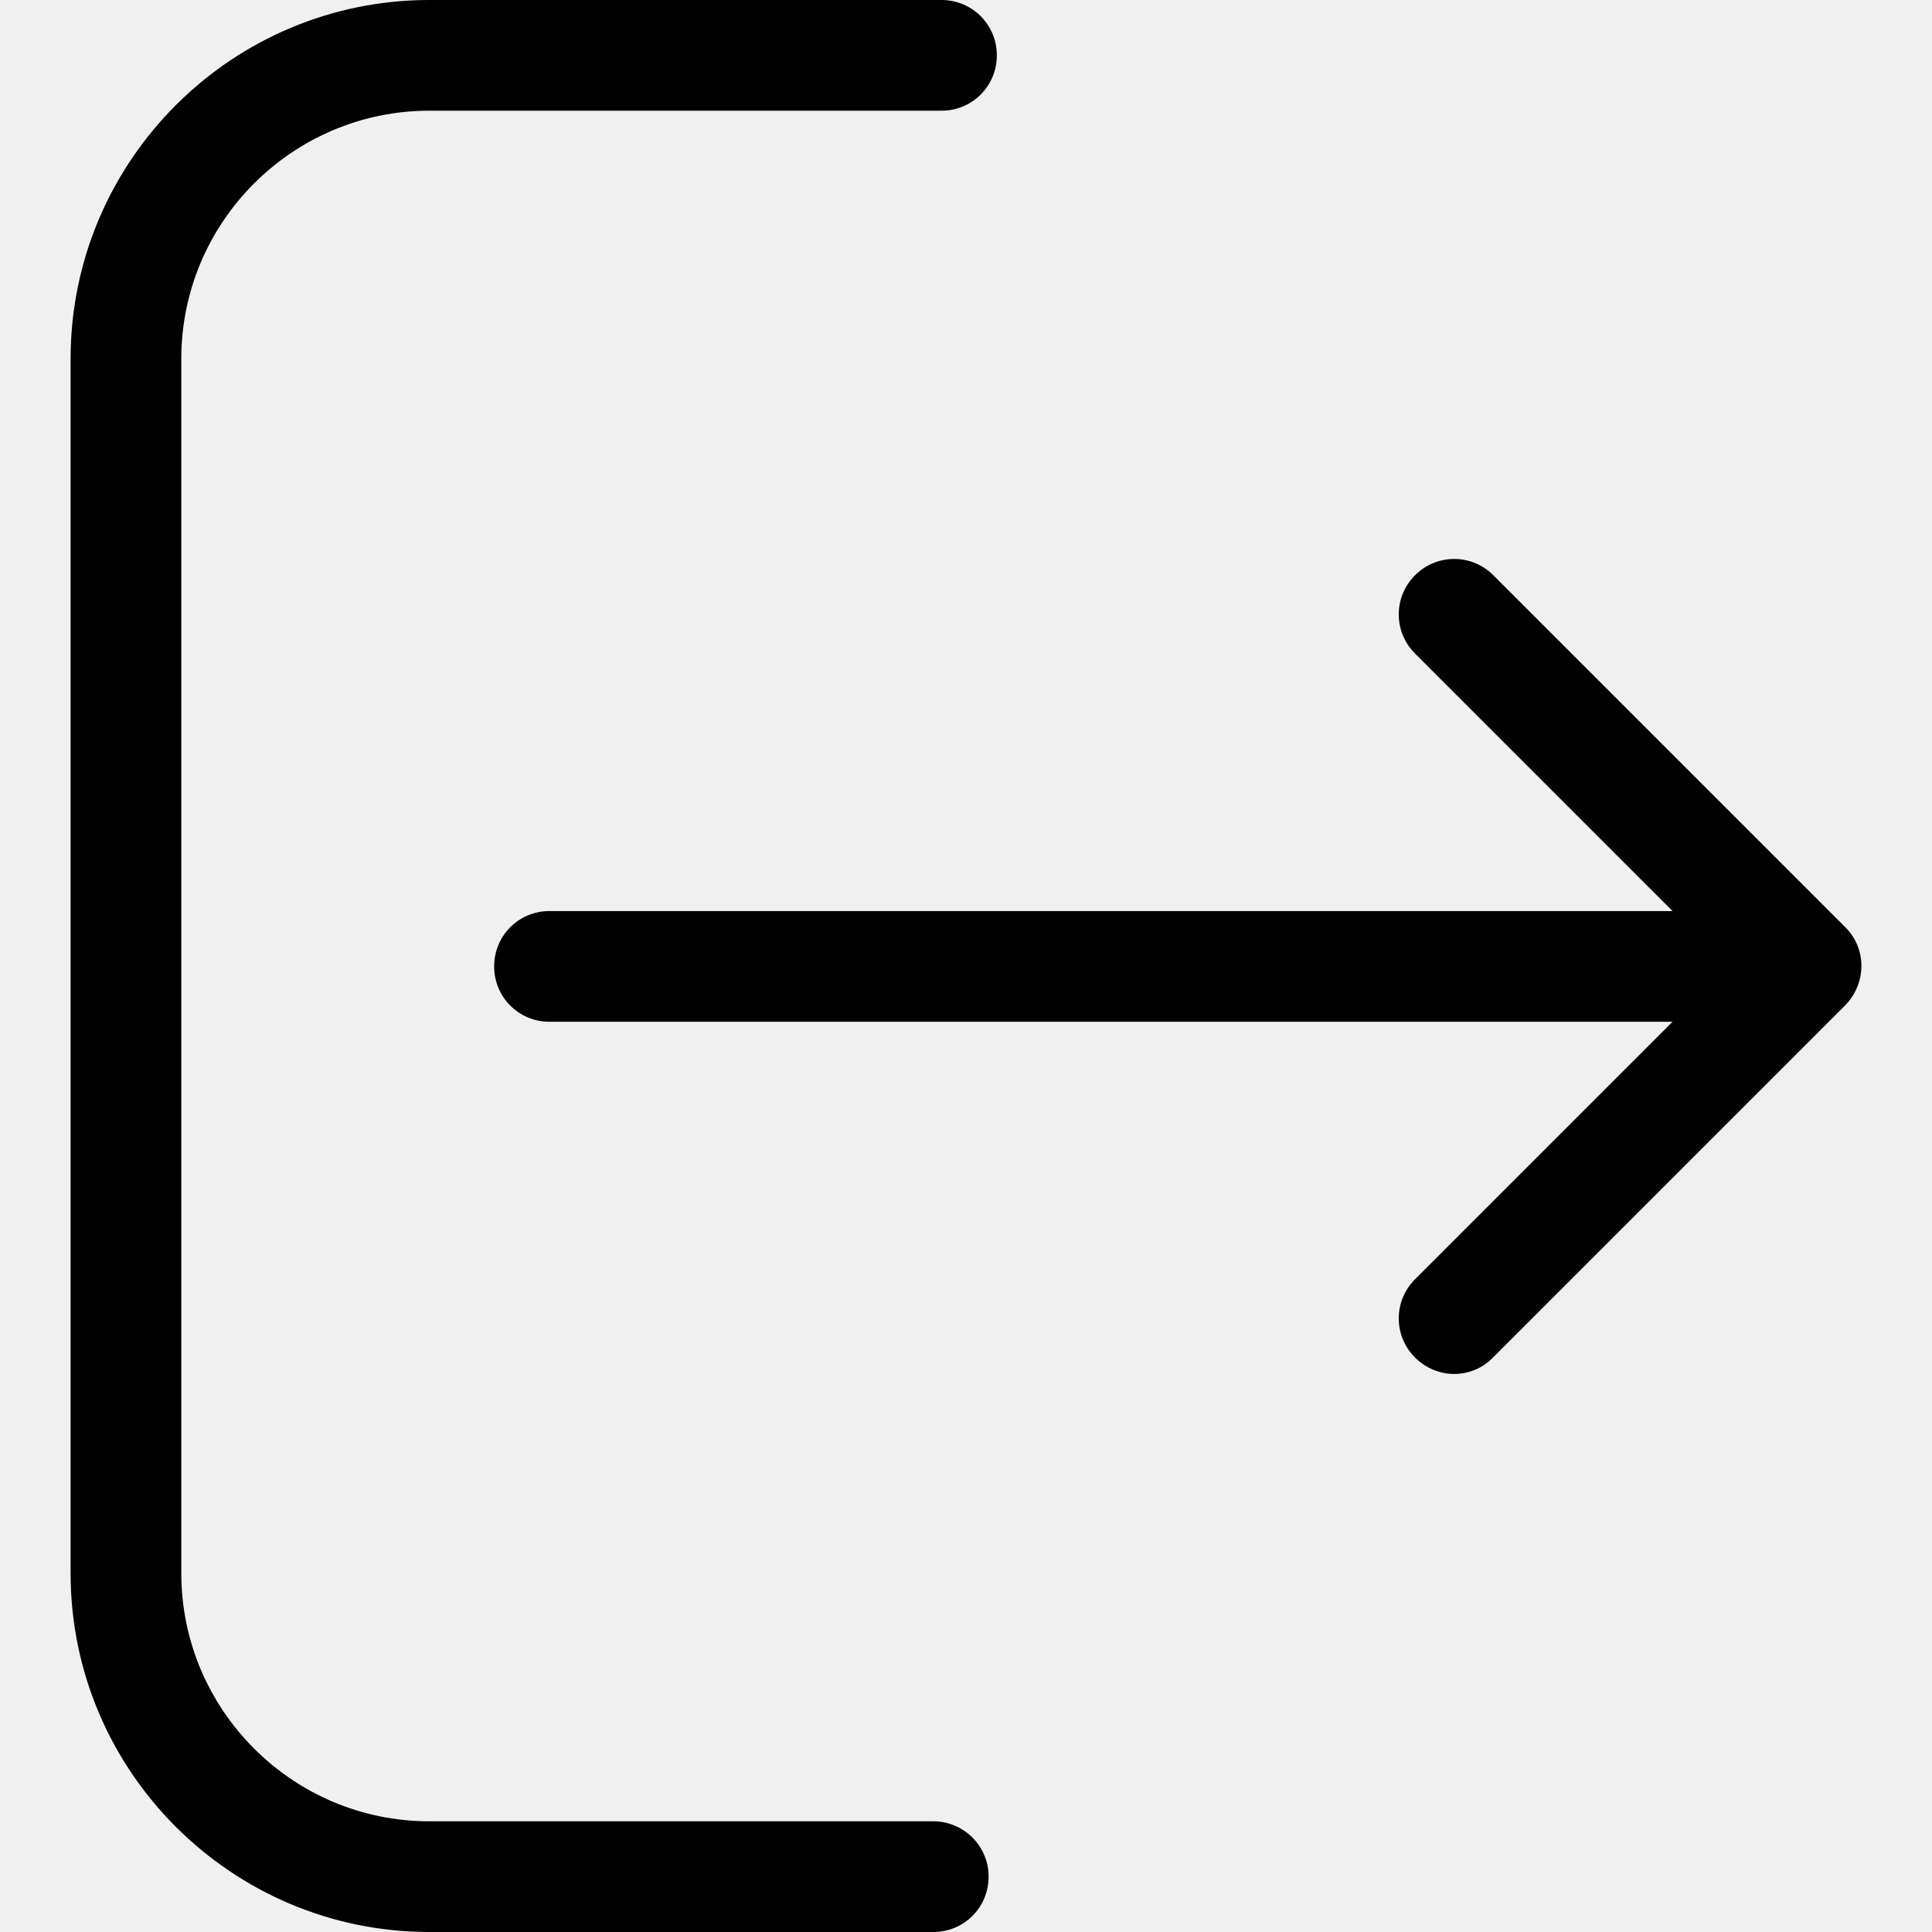
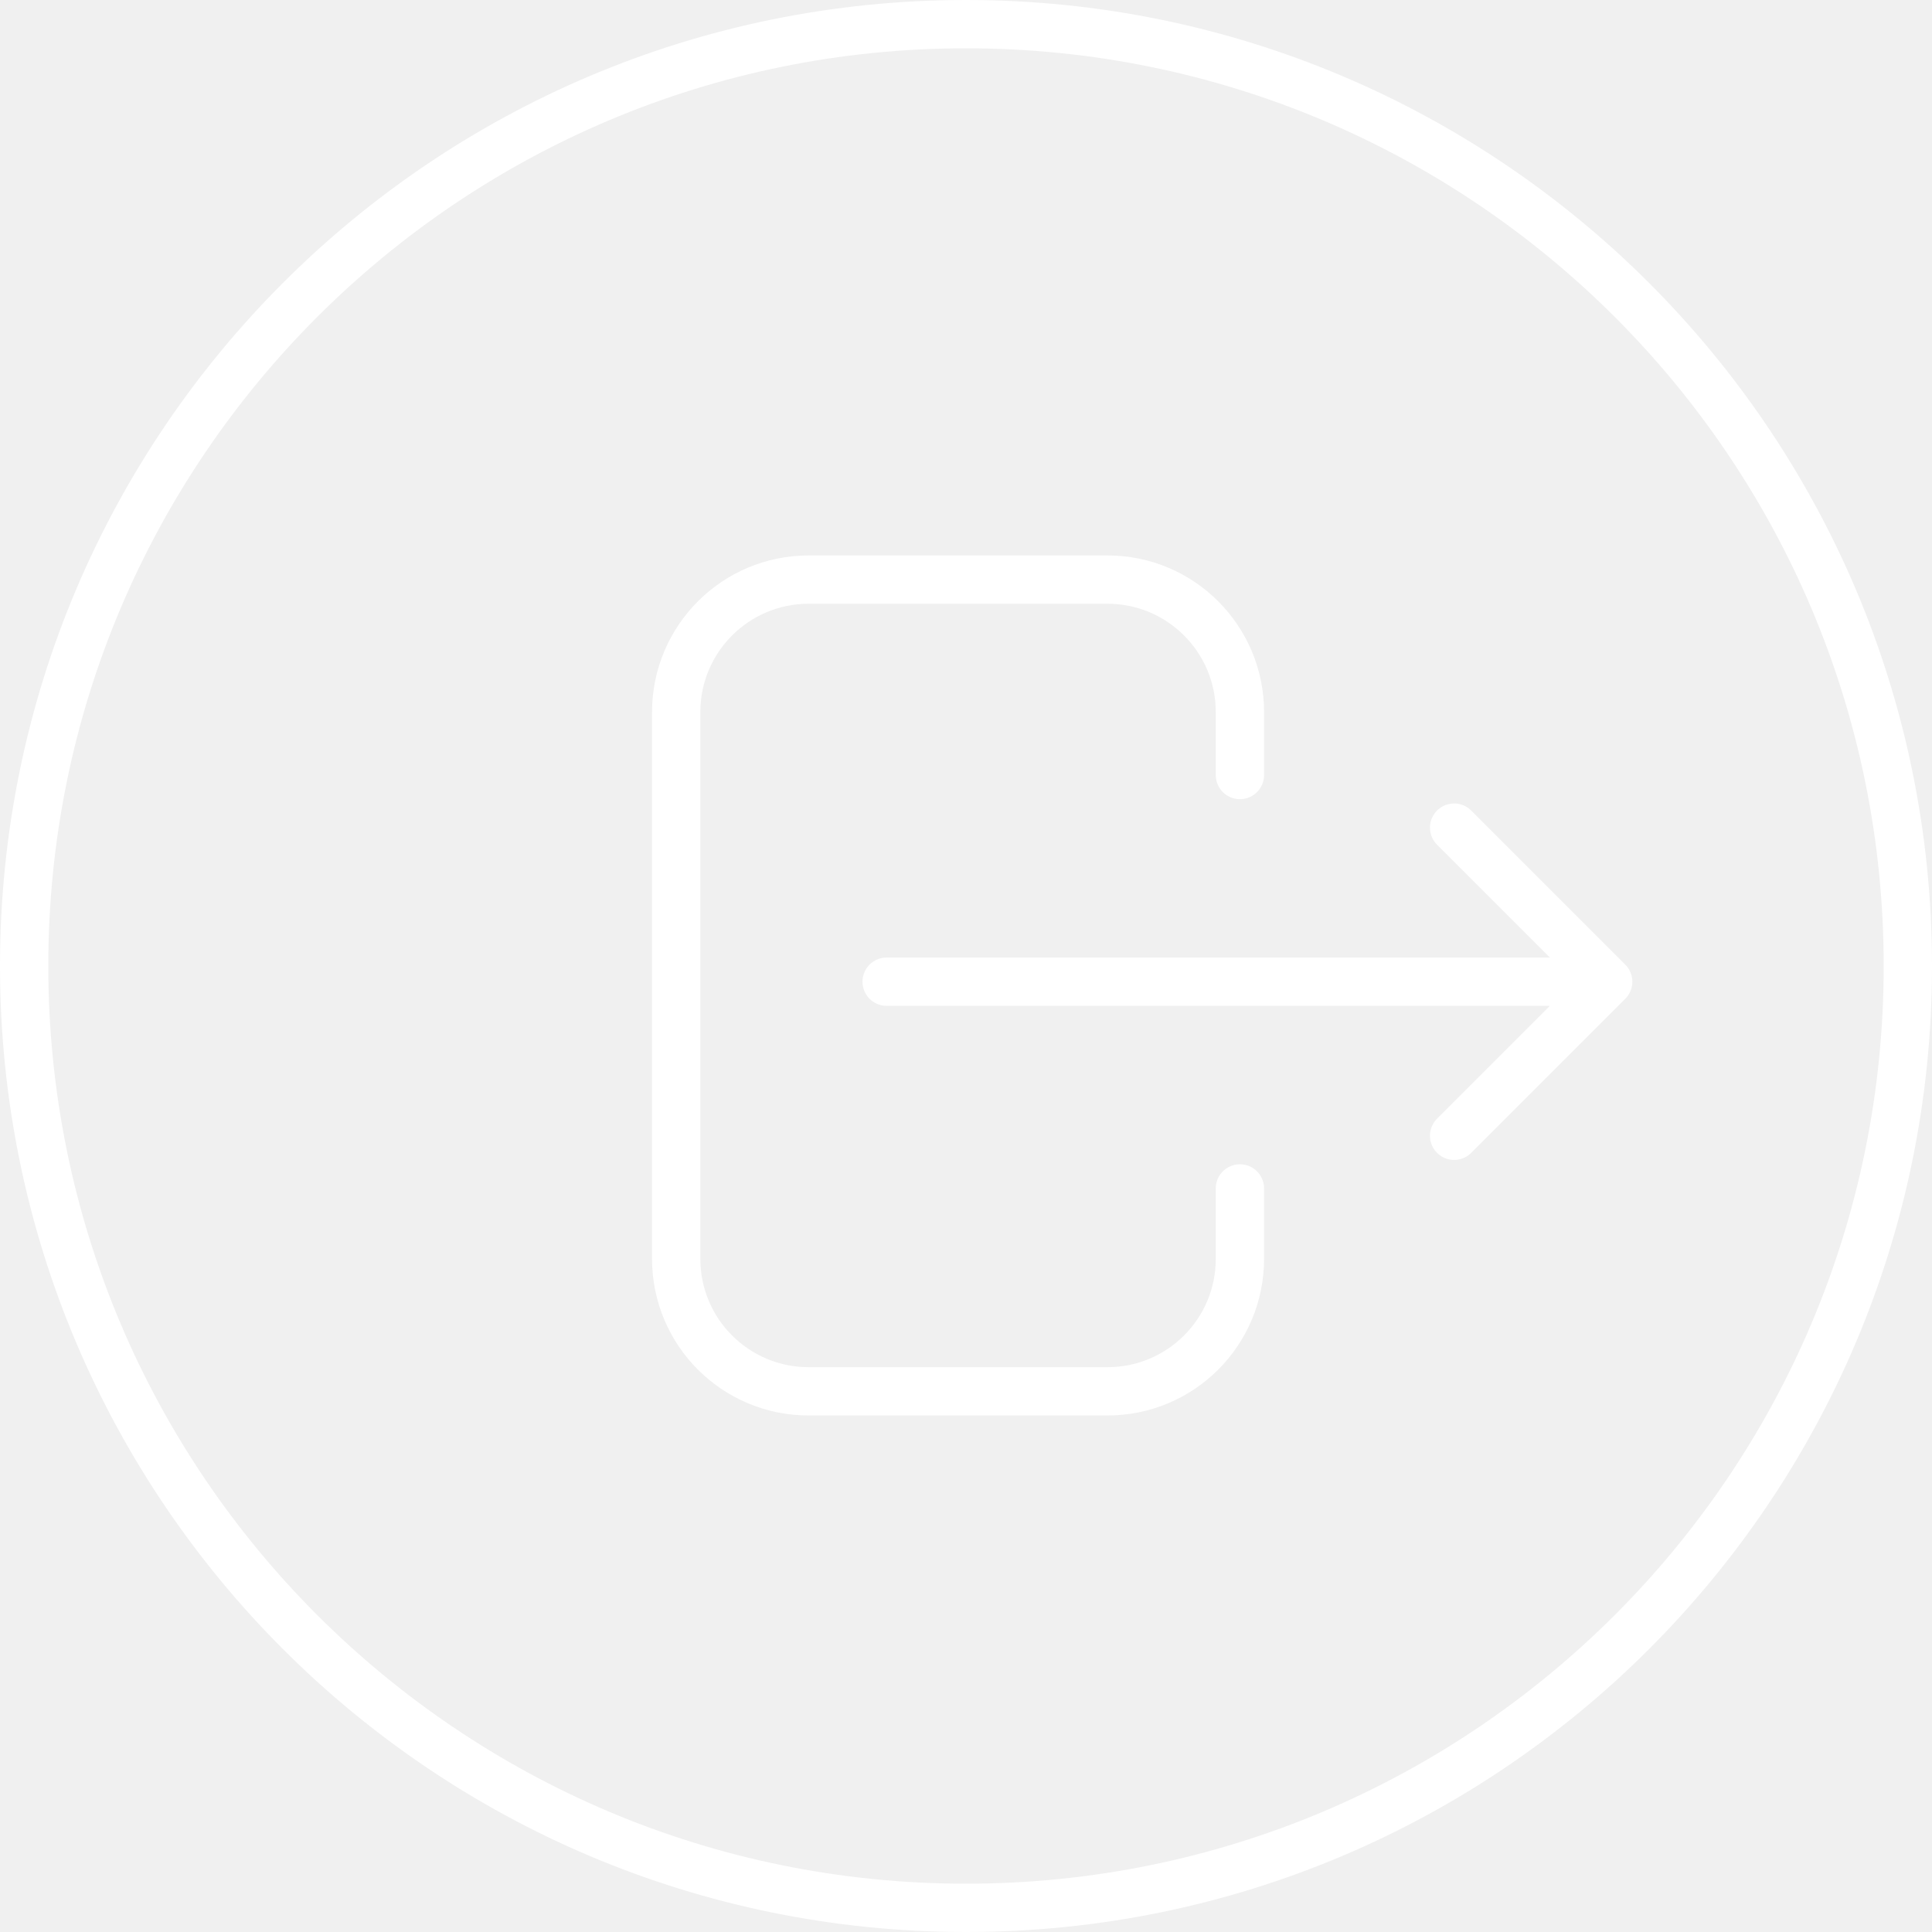
- <svg xmlns="http://www.w3.org/2000/svg" fill="#000000" height="20px" width="20px" version="1.1" id="Capa_1" viewBox="0 0 471.2 471.2" xml:space="preserve">
-   <g>
-     <g>
-       <path d="M227.619,444.2h-122.9c-33.4,0-60.5-27.2-60.5-60.5V87.5c0-33.4,27.2-60.5,60.5-60.5h124.9c7.5,0,13.5-6,13.5-13.5    s-6-13.5-13.5-13.5h-124.9c-48.3,0-87.5,39.3-87.5,87.5v296.2c0,48.3,39.3,87.5,87.5,87.5h122.9c7.5,0,13.5-6,13.5-13.5    S235.019,444.2,227.619,444.2z" />
-       <path d="M450.019,226.1l-85.8-85.8c-5.3-5.3-13.8-5.3-19.1,0c-5.3,5.3-5.3,13.8,0,19.1l62.8,62.8h-273.9c-7.5,0-13.5,6-13.5,13.5    s6,13.5,13.5,13.5h273.9l-62.8,62.8c-5.3,5.3-5.3,13.8,0,19.1c2.6,2.6,6.1,4,9.5,4s6.9-1.3,9.5-4l85.8-85.8    C455.319,239.9,455.319,231.3,450.019,226.1z" />
+ <svg xmlns="http://www.w3.org/2000/svg" width="32" height="32" viewBox="0 0 40 40" fill="none">
+   <g id="Group 48096421">
+     <g id="Group 48096420">
+       <path id="Rectangle 3774" d="M25.671 16.046V14.742C25.671 13.228 24.444 12 22.929 12H16.742C15.228 12 14 13.228 14 14.742V26.064C14 27.579 15.228 28.806 16.742 28.806H22.929C24.444 28.806 25.671 27.579 25.671 26.064V24.605M18.357 20.325H33.296M33.296 20.325L30.106 23.515M33.296 20.325L30.106 17.135" stroke="white" stroke-linecap="round" stroke-linejoin="round" />
    </g>
+     <circle id="Ellipse 560" cx="20" cy="20" r="19.5" stroke="white" />
  </g>
</svg>
